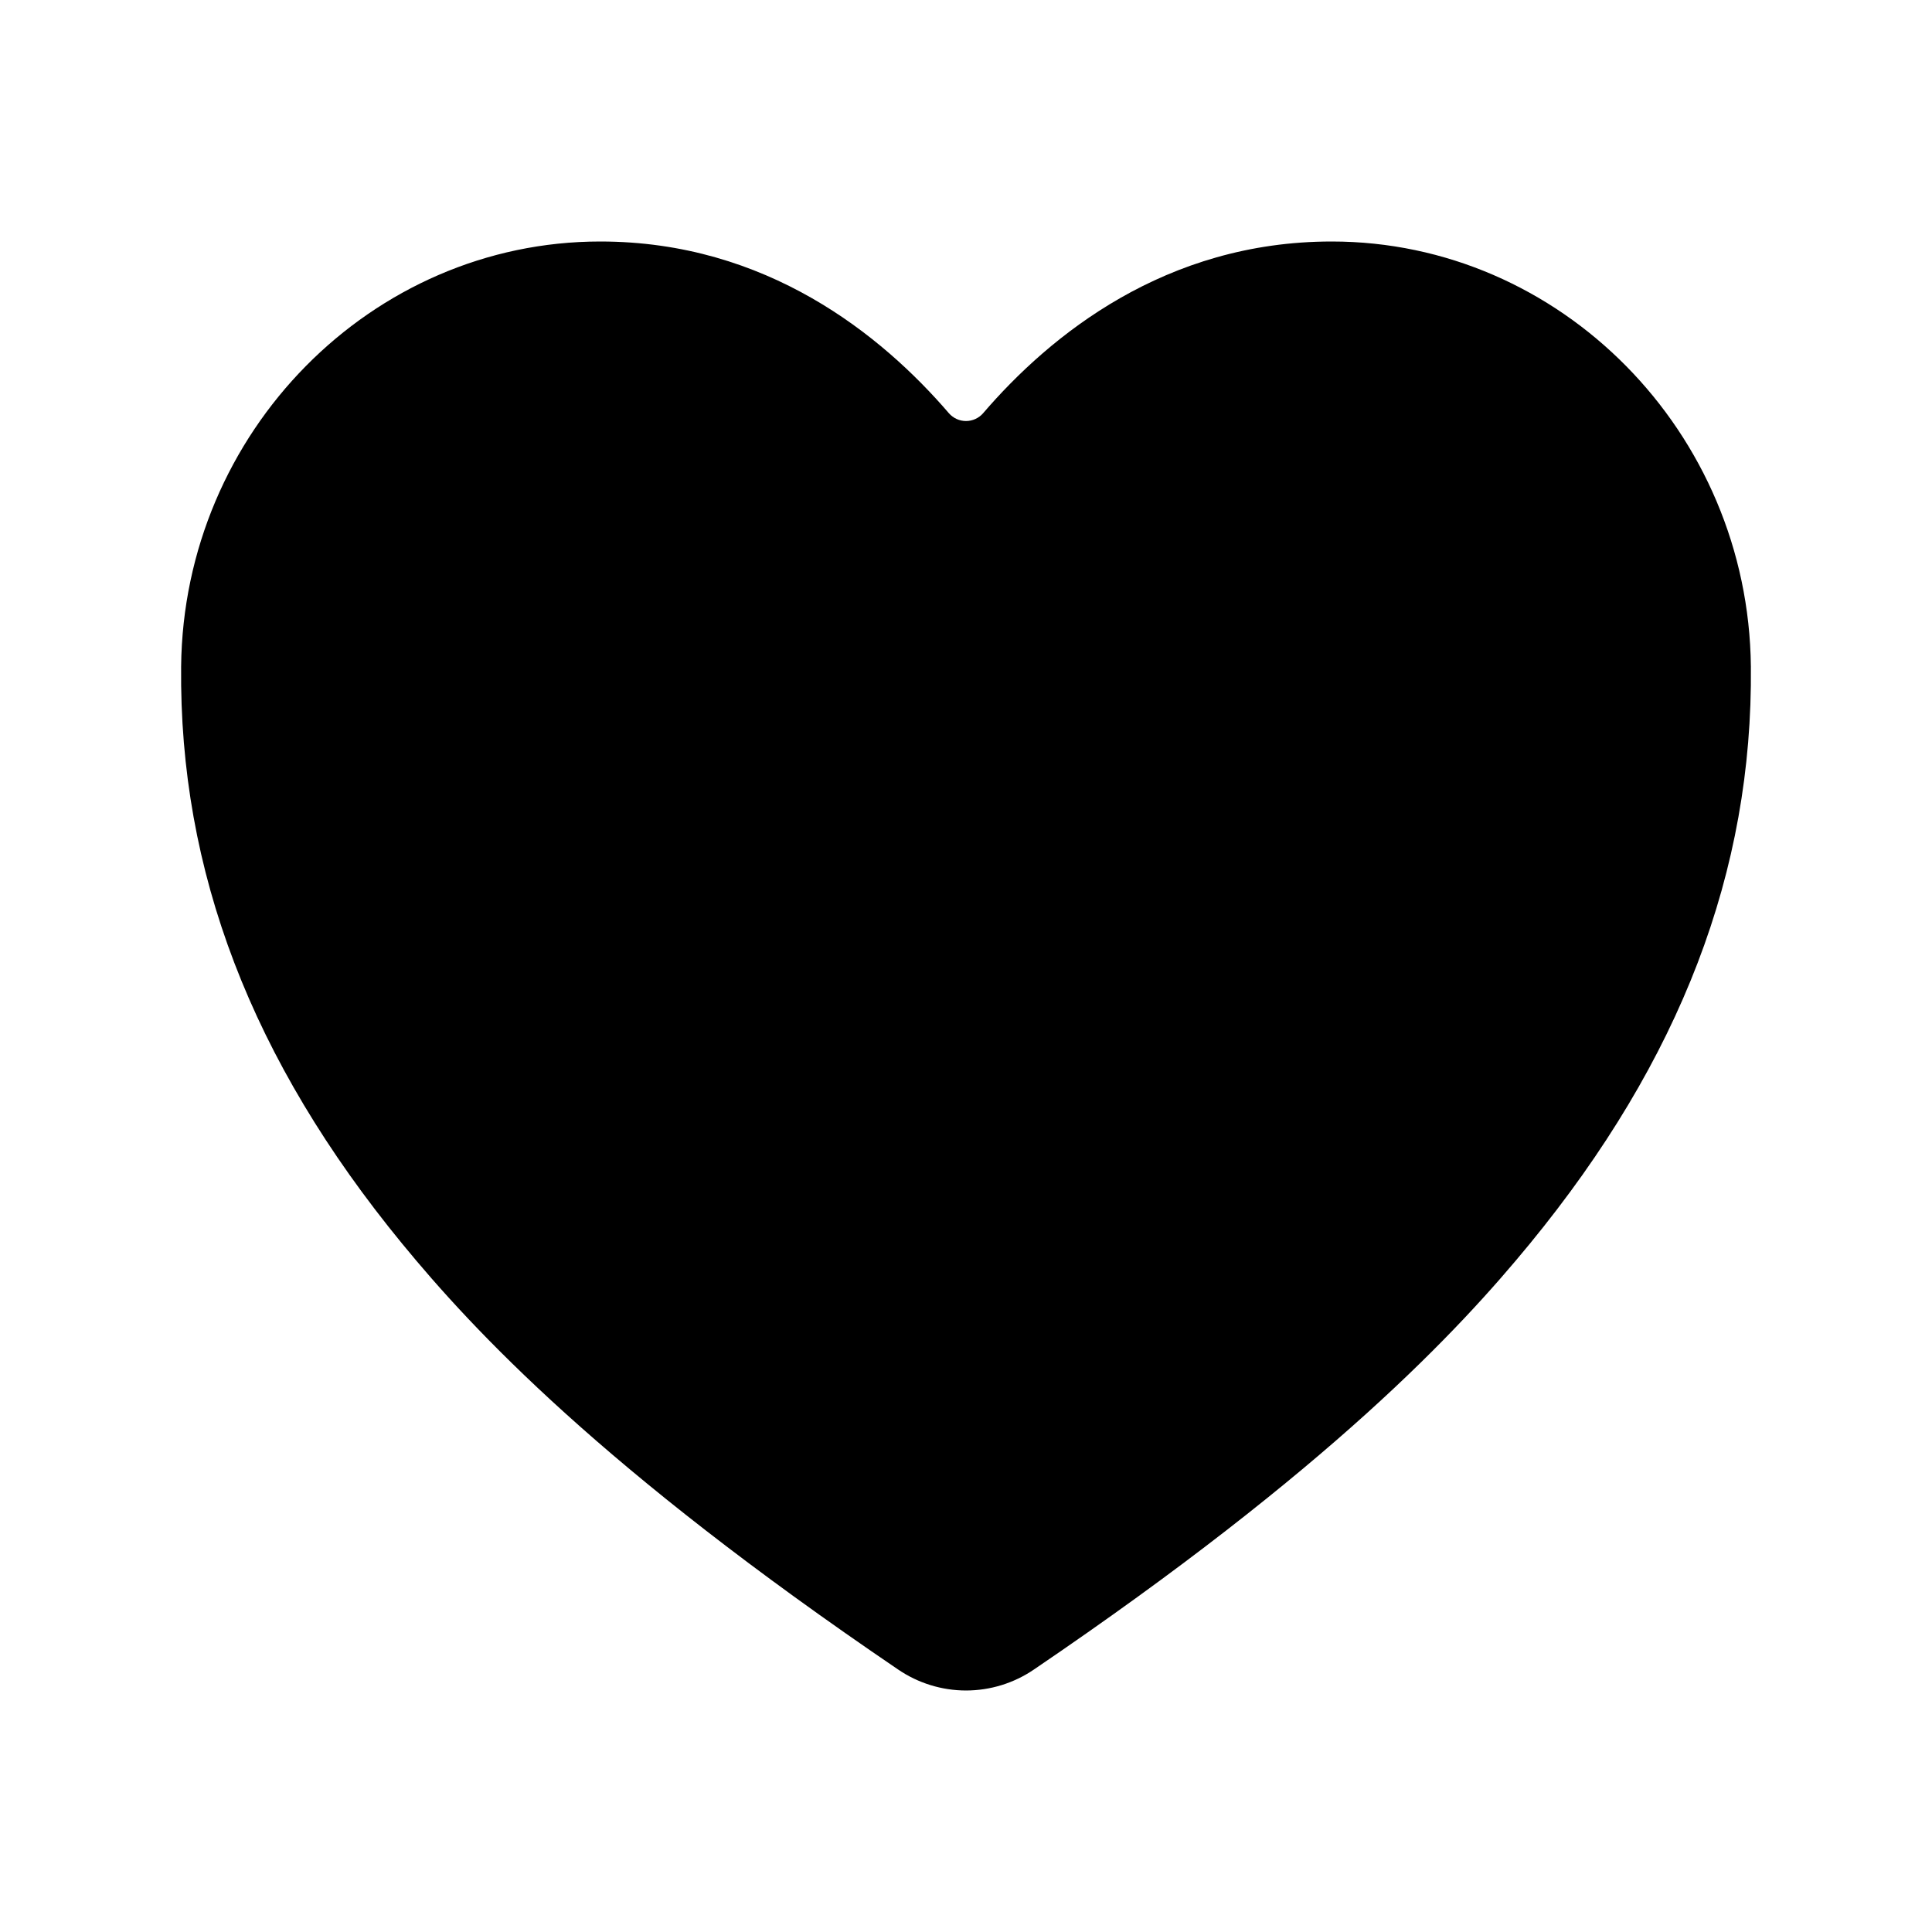
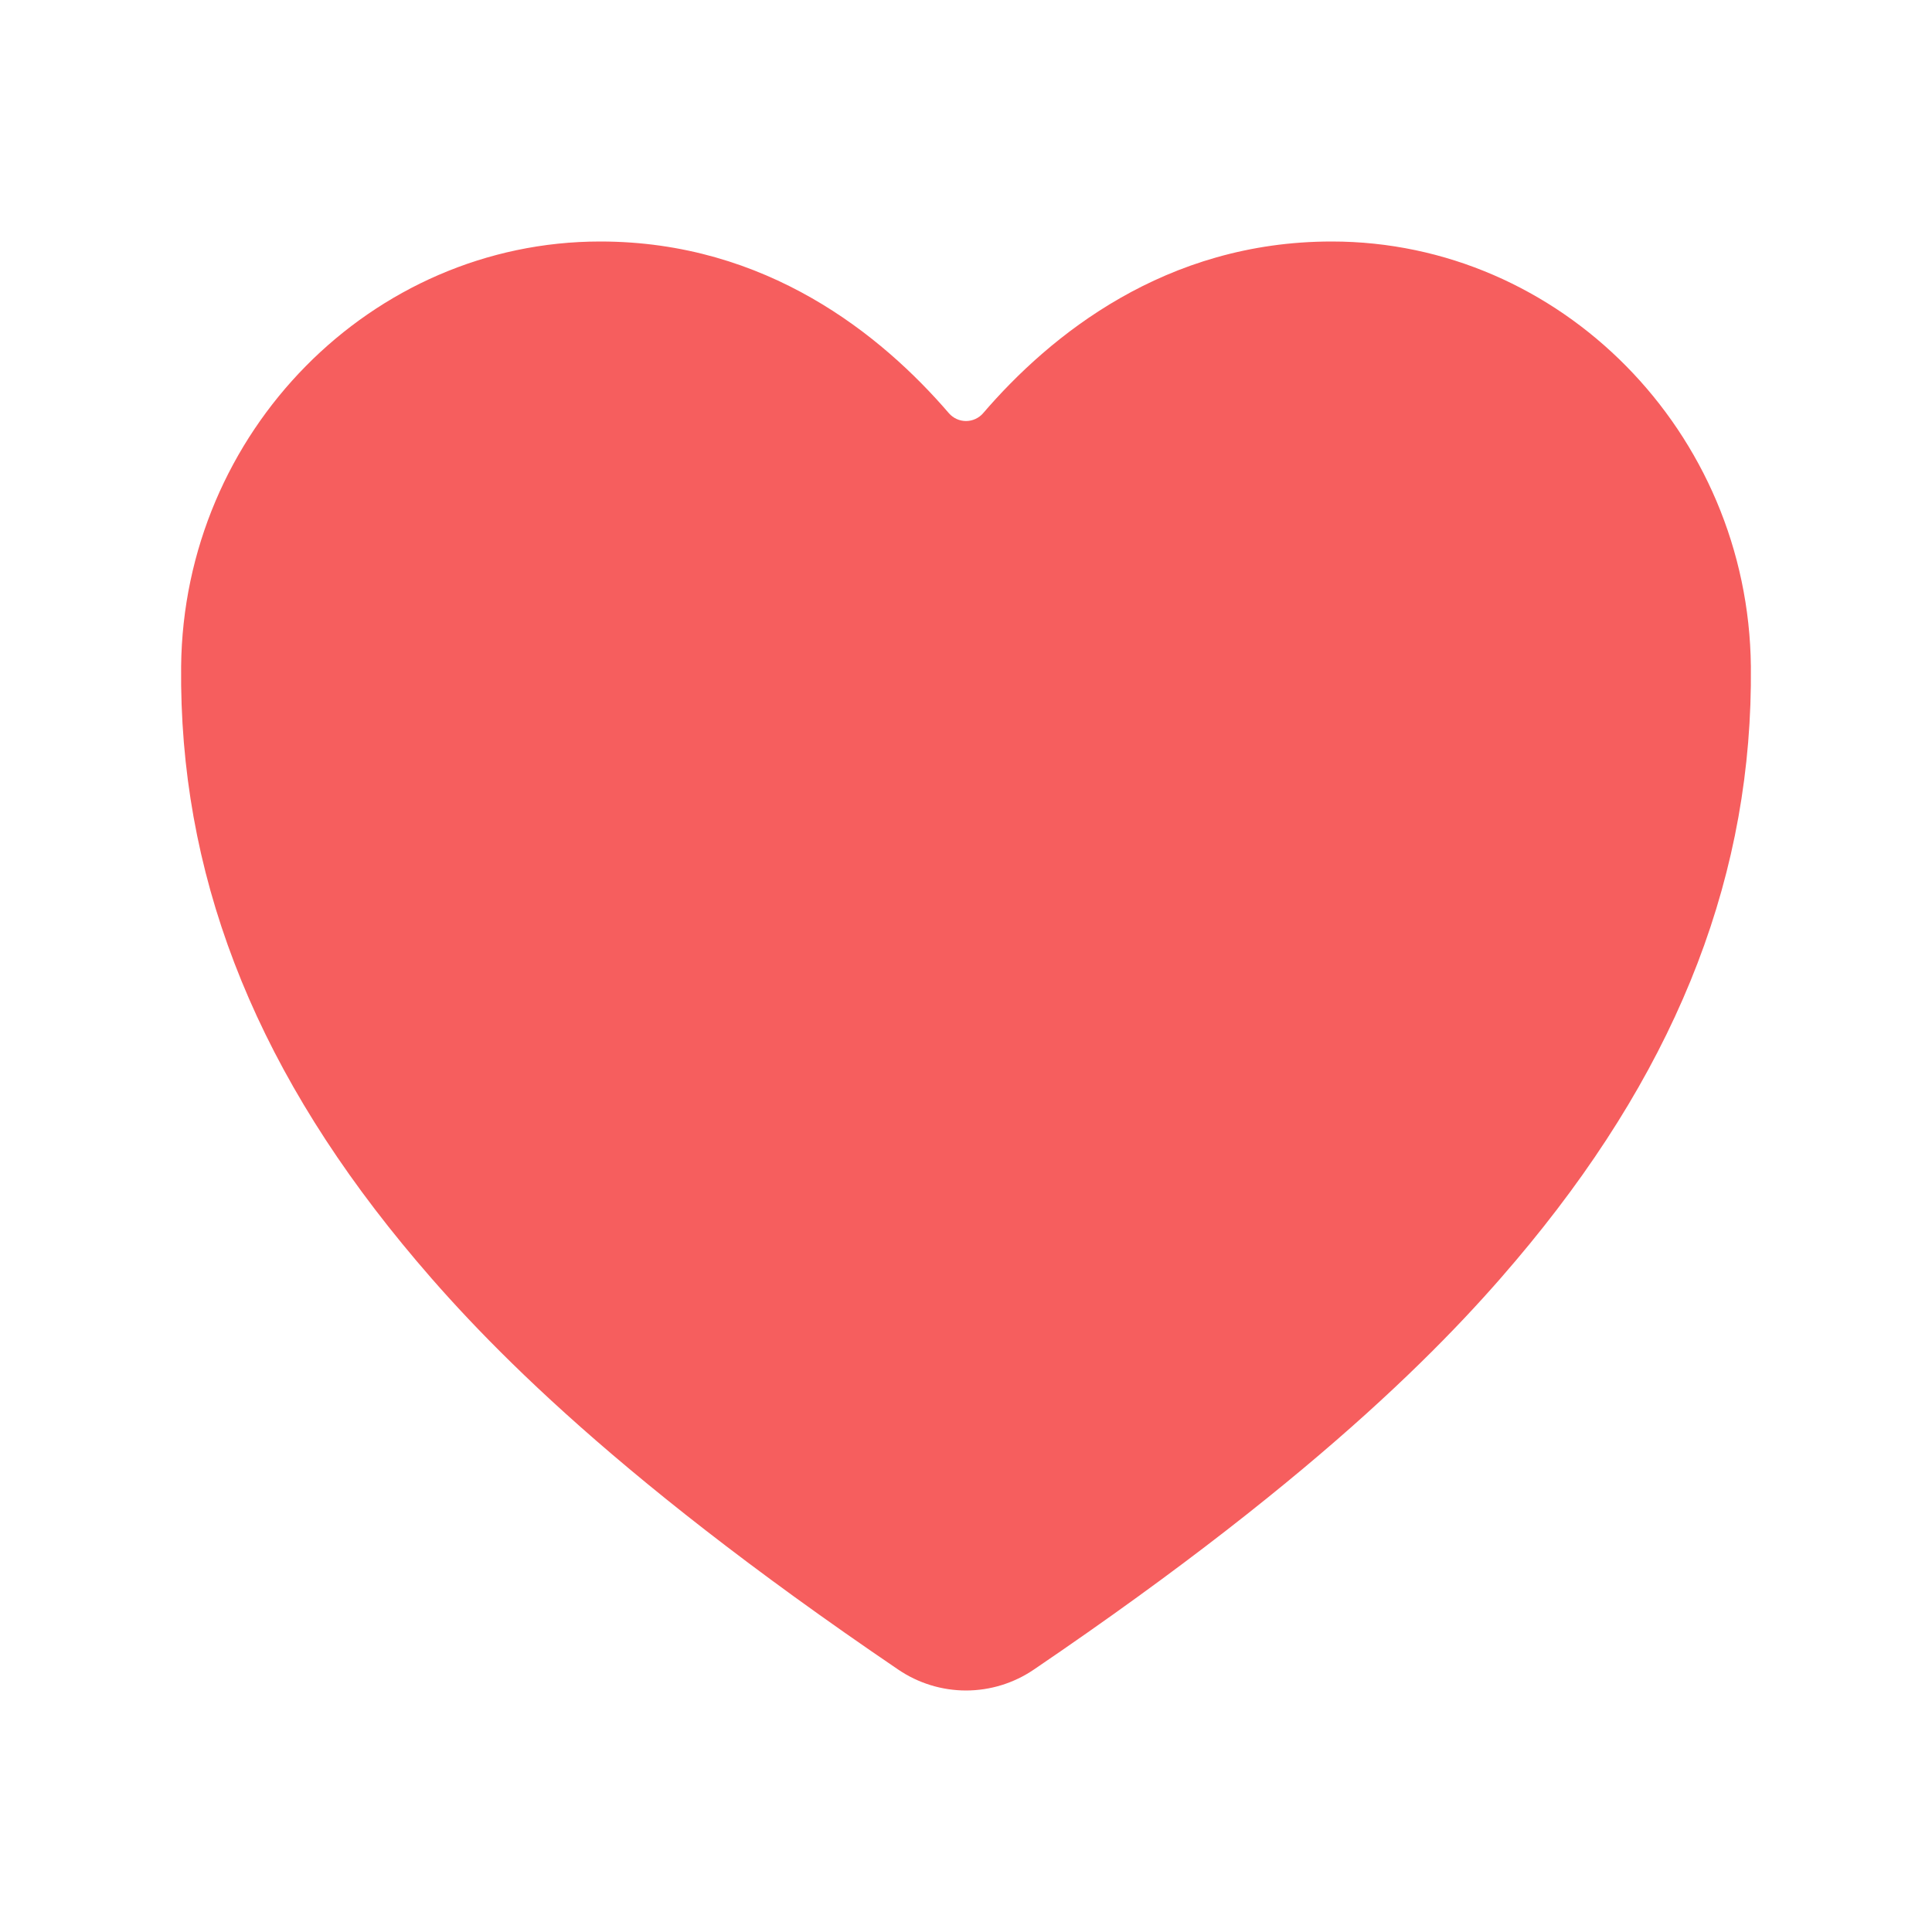
<svg xmlns="http://www.w3.org/2000/svg" class="ionicon" viewBox="0 0 512 512">
-   <path d="M256 448a32 32 0 01-18-5.57c-78.59-53.35-112.62-89.93-131.39-112.8-40-48.75-59.15-98.8-58.61-153C48.63 114.52 98.46 64 159.08 64c44.08 0 74.61 24.83 92.39 45.51a6 6 0 009.06 0C278.31 88.81 308.84 64 352.92 64c60.62 0 110.45 50.52 111.08 112.64.54 54.21-18.63 104.26-58.61 153-18.77 22.87-52.8 59.45-131.39 112.8a32 32 0 01-18 5.56z" />
+   <path fill="#F65E5E" d="M256 448a32 32 0 01-18-5.57c-78.59-53.35-112.62-89.93-131.39-112.8-40-48.75-59.15-98.8-58.61-153C48.63 114.52 98.46 64 159.08 64c44.08 0 74.61 24.83 92.39 45.51a6 6 0 009.06 0C278.31 88.81 308.84 64 352.92 64c60.62 0 110.45 50.52 111.08 112.64.54 54.21-18.63 104.26-58.61 153-18.77 22.87-52.8 59.45-131.39 112.8a32 32 0 01-18 5.56z" />
</svg>
